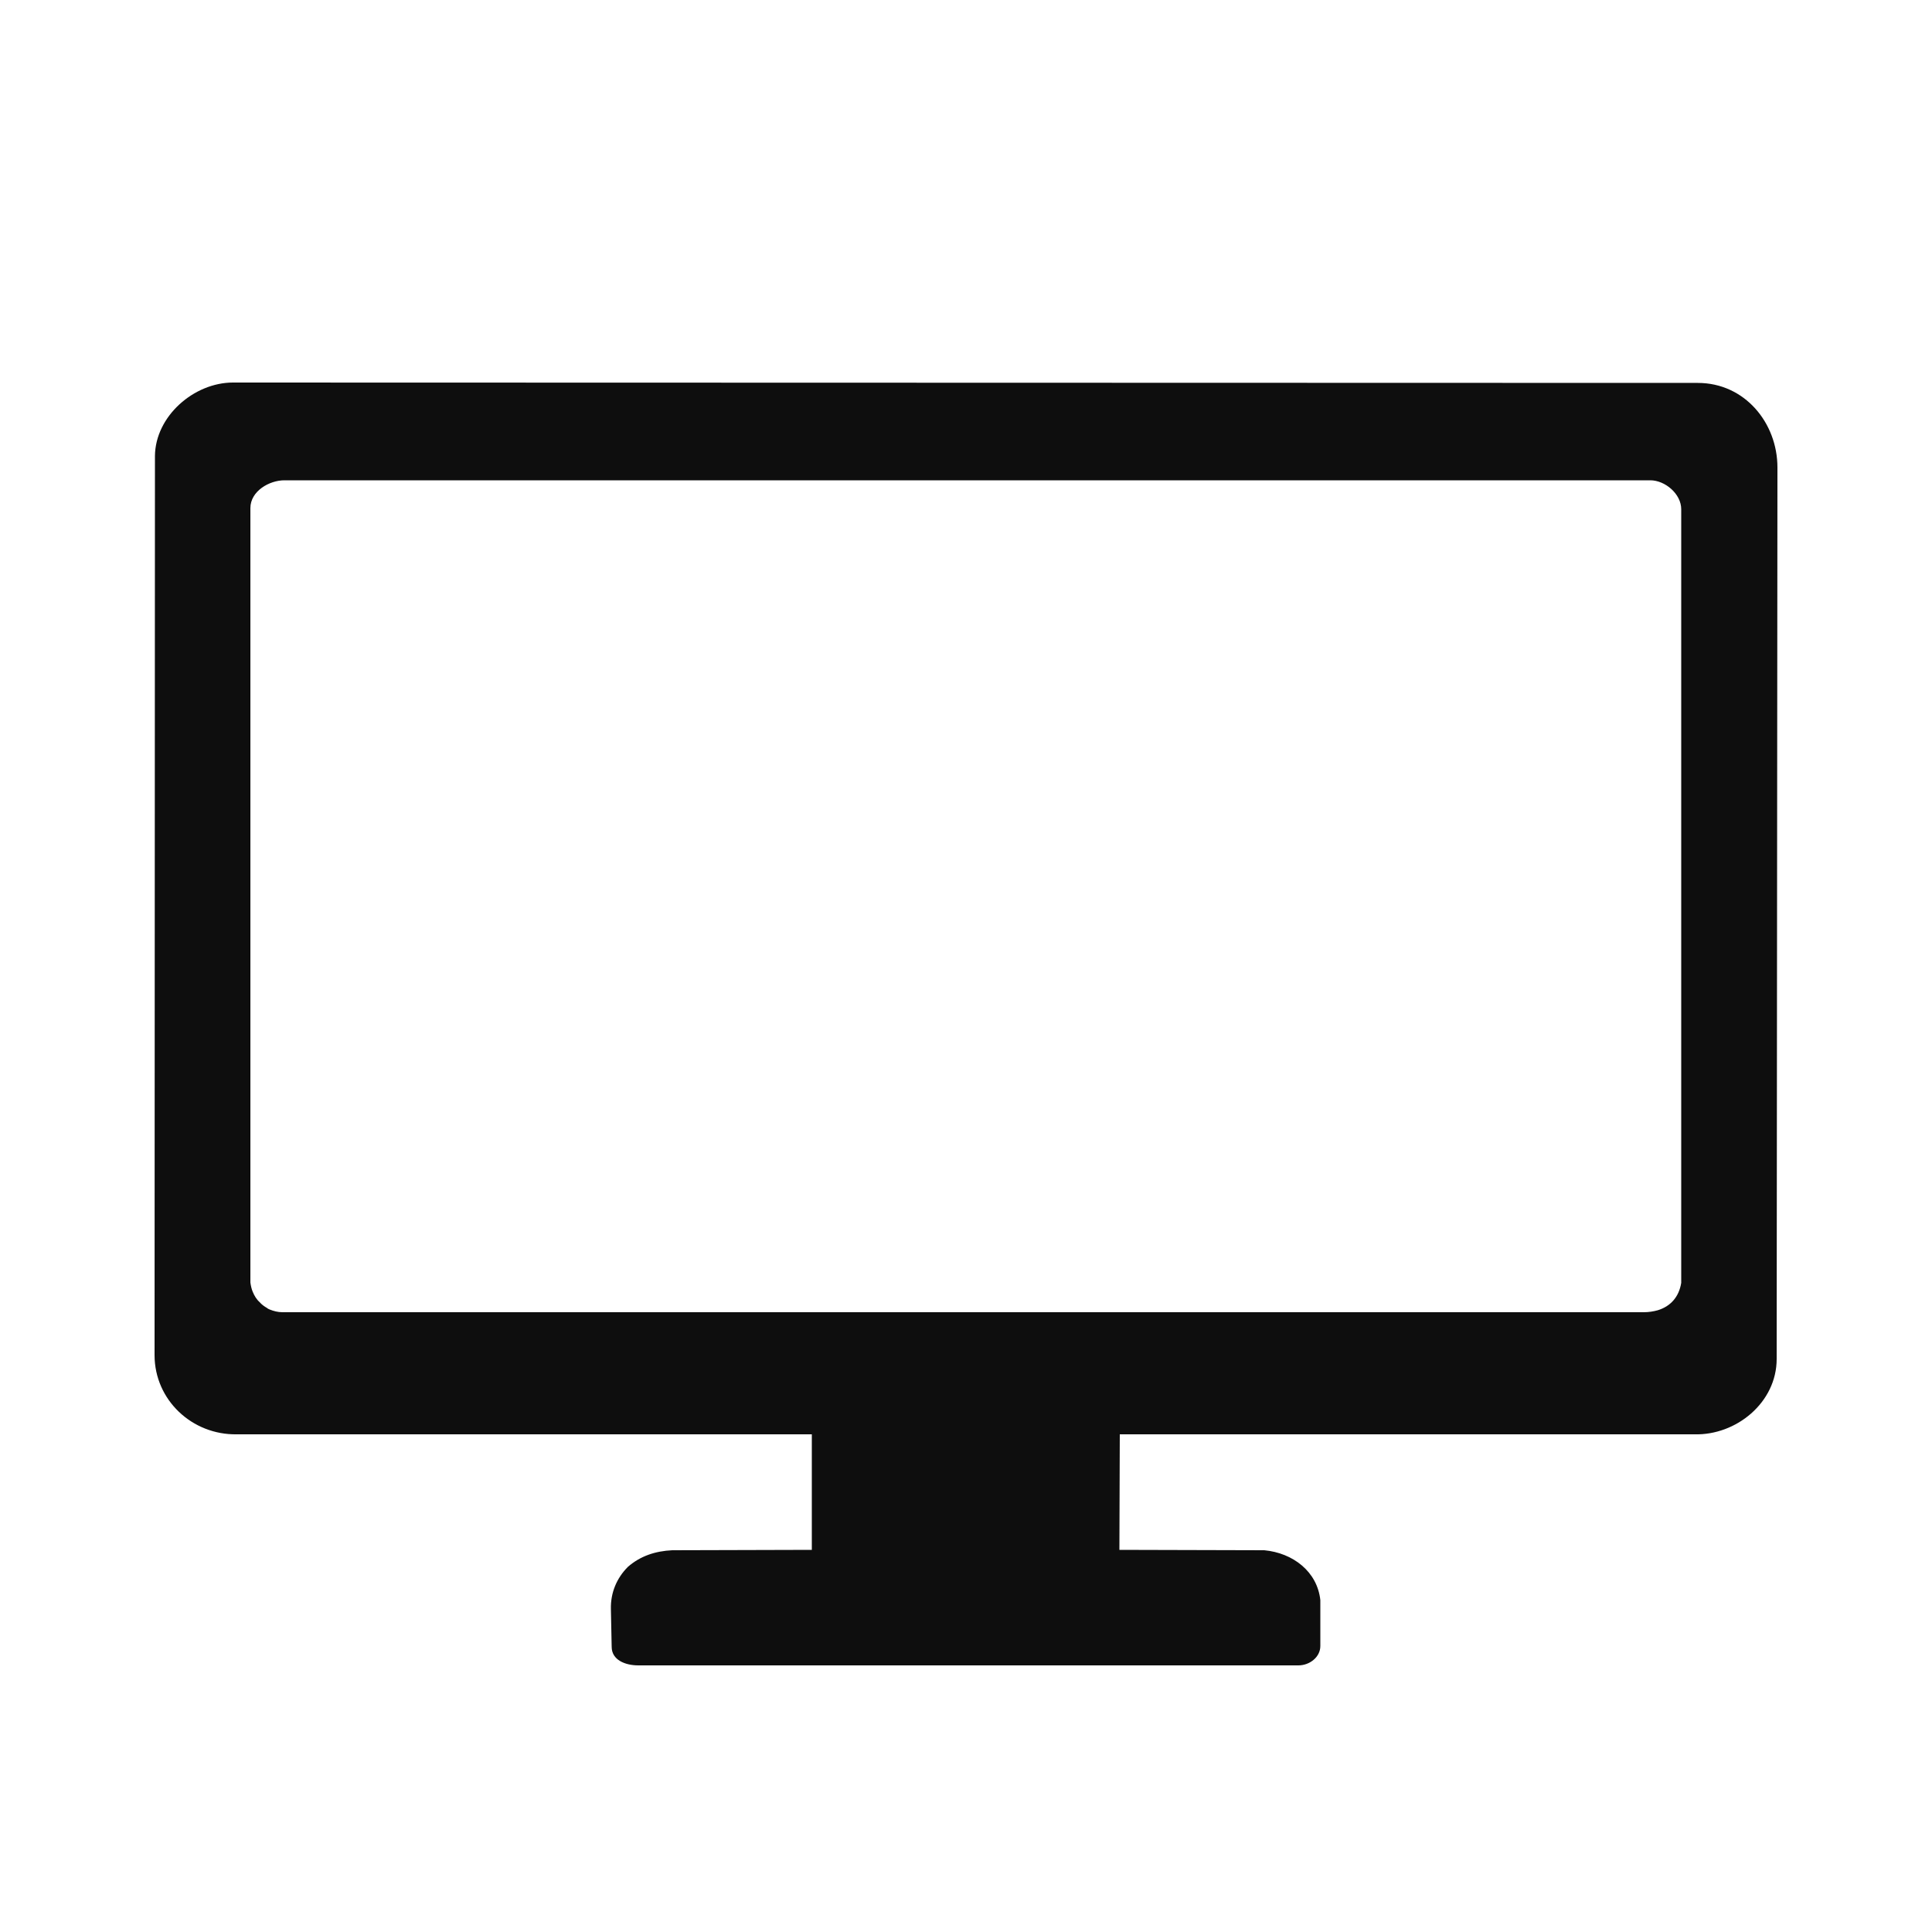
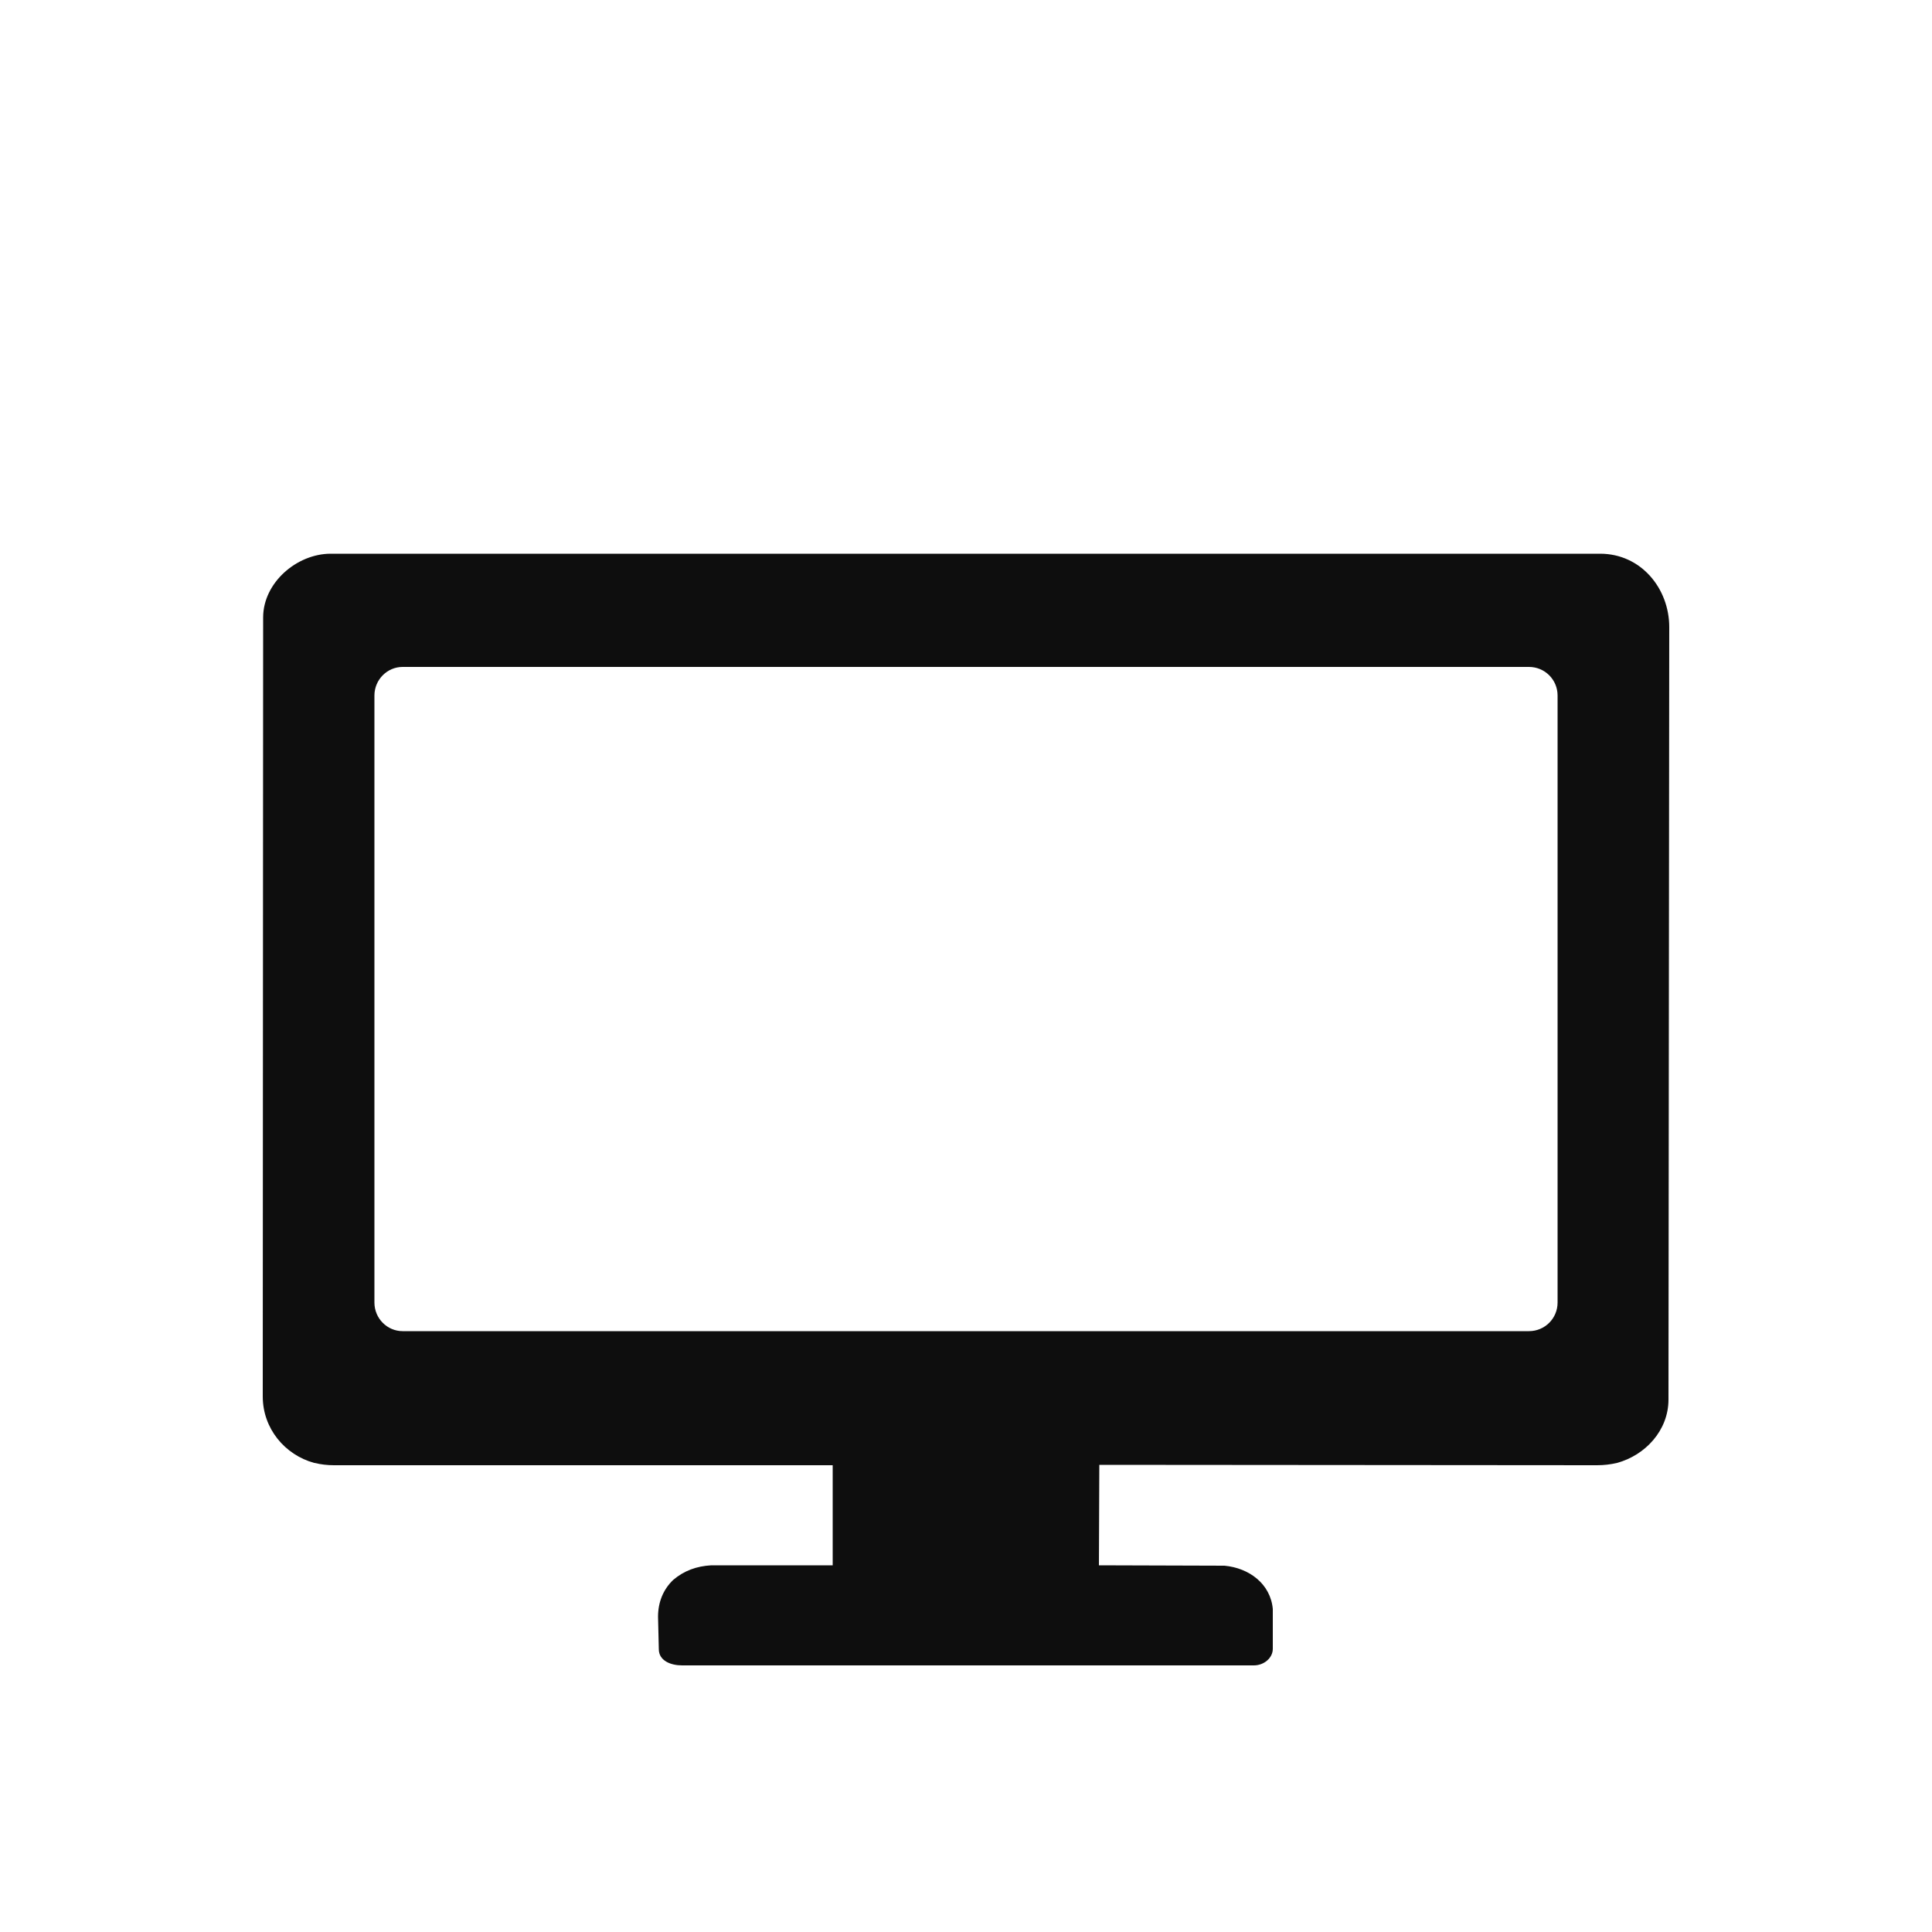
<svg xmlns="http://www.w3.org/2000/svg" width="50" height="50" viewBox="0 0 50 50" fill="none">
-   <path d="M43.94 9.91C45.15 9.91 46 10.94 46 12.1L45.98 35.17C45.98 36.3 44.93 37.15 43.85 37.12L28.98 37.12L28.97 40.11L32.72 40.12C33.46 40.19 34.09 40.67 34.17 41.41L34.17 42.6C34.17 42.88 33.9 43.1 33.6 43.1L16.52 43.1C16.18 43.1 15.83 42.96 15.83 42.62L15.81 41.64C15.8 41.22 15.96 40.84 16.25 40.55C16.57 40.27 16.96 40.14 17.4 40.12L21.01 40.11V37.12L6.13 37.12C4.97 37.14 4 36.23 4 35.07L4.01 11.8C4.02 10.77 5.02 9.9 6.03 9.9L43.94 9.91ZM7.36 12.43C6.97 12.43 6.48 12.71 6.48 13.15L6.48 33.1C6.48 33.13 6.48 33.16 6.48 33.19C6.49 33.27 6.51 33.36 6.54 33.43C6.58 33.53 6.64 33.63 6.72 33.7C6.77 33.76 6.84 33.81 6.91 33.85C6.93 33.87 6.96 33.88 6.98 33.89C7.08 33.93 7.19 33.96 7.31 33.96L42.54 33.96C42.67 33.96 42.79 33.94 42.9 33.91C43.23 33.81 43.45 33.57 43.51 33.2L43.51 13.18C43.51 12.78 43.09 12.43 42.71 12.43L7.36 12.43Z" fill="#0E0E0E" />
+   <path d="M41.41 14.33C42.47 14.33 43.2 15.23 43.2 16.23L43.18 36.22C43.18 37.02 42.58 37.66 41.85 37.86C41.68 37.9 41.51 37.92 41.33 37.92L28.45 37.91L28.45 37.95L28.44 40.51L31.69 40.52C32.33 40.58 32.88 40.99 32.94 41.64L32.94 42.67C32.94 42.91 32.71 43.1 32.45 43.1L17.65 43.1C17.36 43.1 17.05 42.98 17.05 42.68L17.03 41.84C17.03 41.47 17.16 41.14 17.42 40.89C17.7 40.65 18.03 40.53 18.41 40.51L21.55 40.51V37.92L8.64 37.92C8.47 37.92 8.3 37.9 8.14 37.86C8.14 37.86 8.13 37.86 8.13 37.86C7.37 37.65 6.8 36.97 6.8 36.14L6.81 15.98C6.81 15.08 7.68 14.33 8.56 14.33ZM10.42 17.26C10.02 17.26 9.69 17.59 9.69 18V33.71C9.69 34.12 10.02 34.45 10.42 34.45H39.57C39.98 34.45 40.31 34.12 40.31 33.71V18C40.31 17.59 39.98 17.26 39.57 17.26Z" fill="#0E0E0E" />
</svg>
